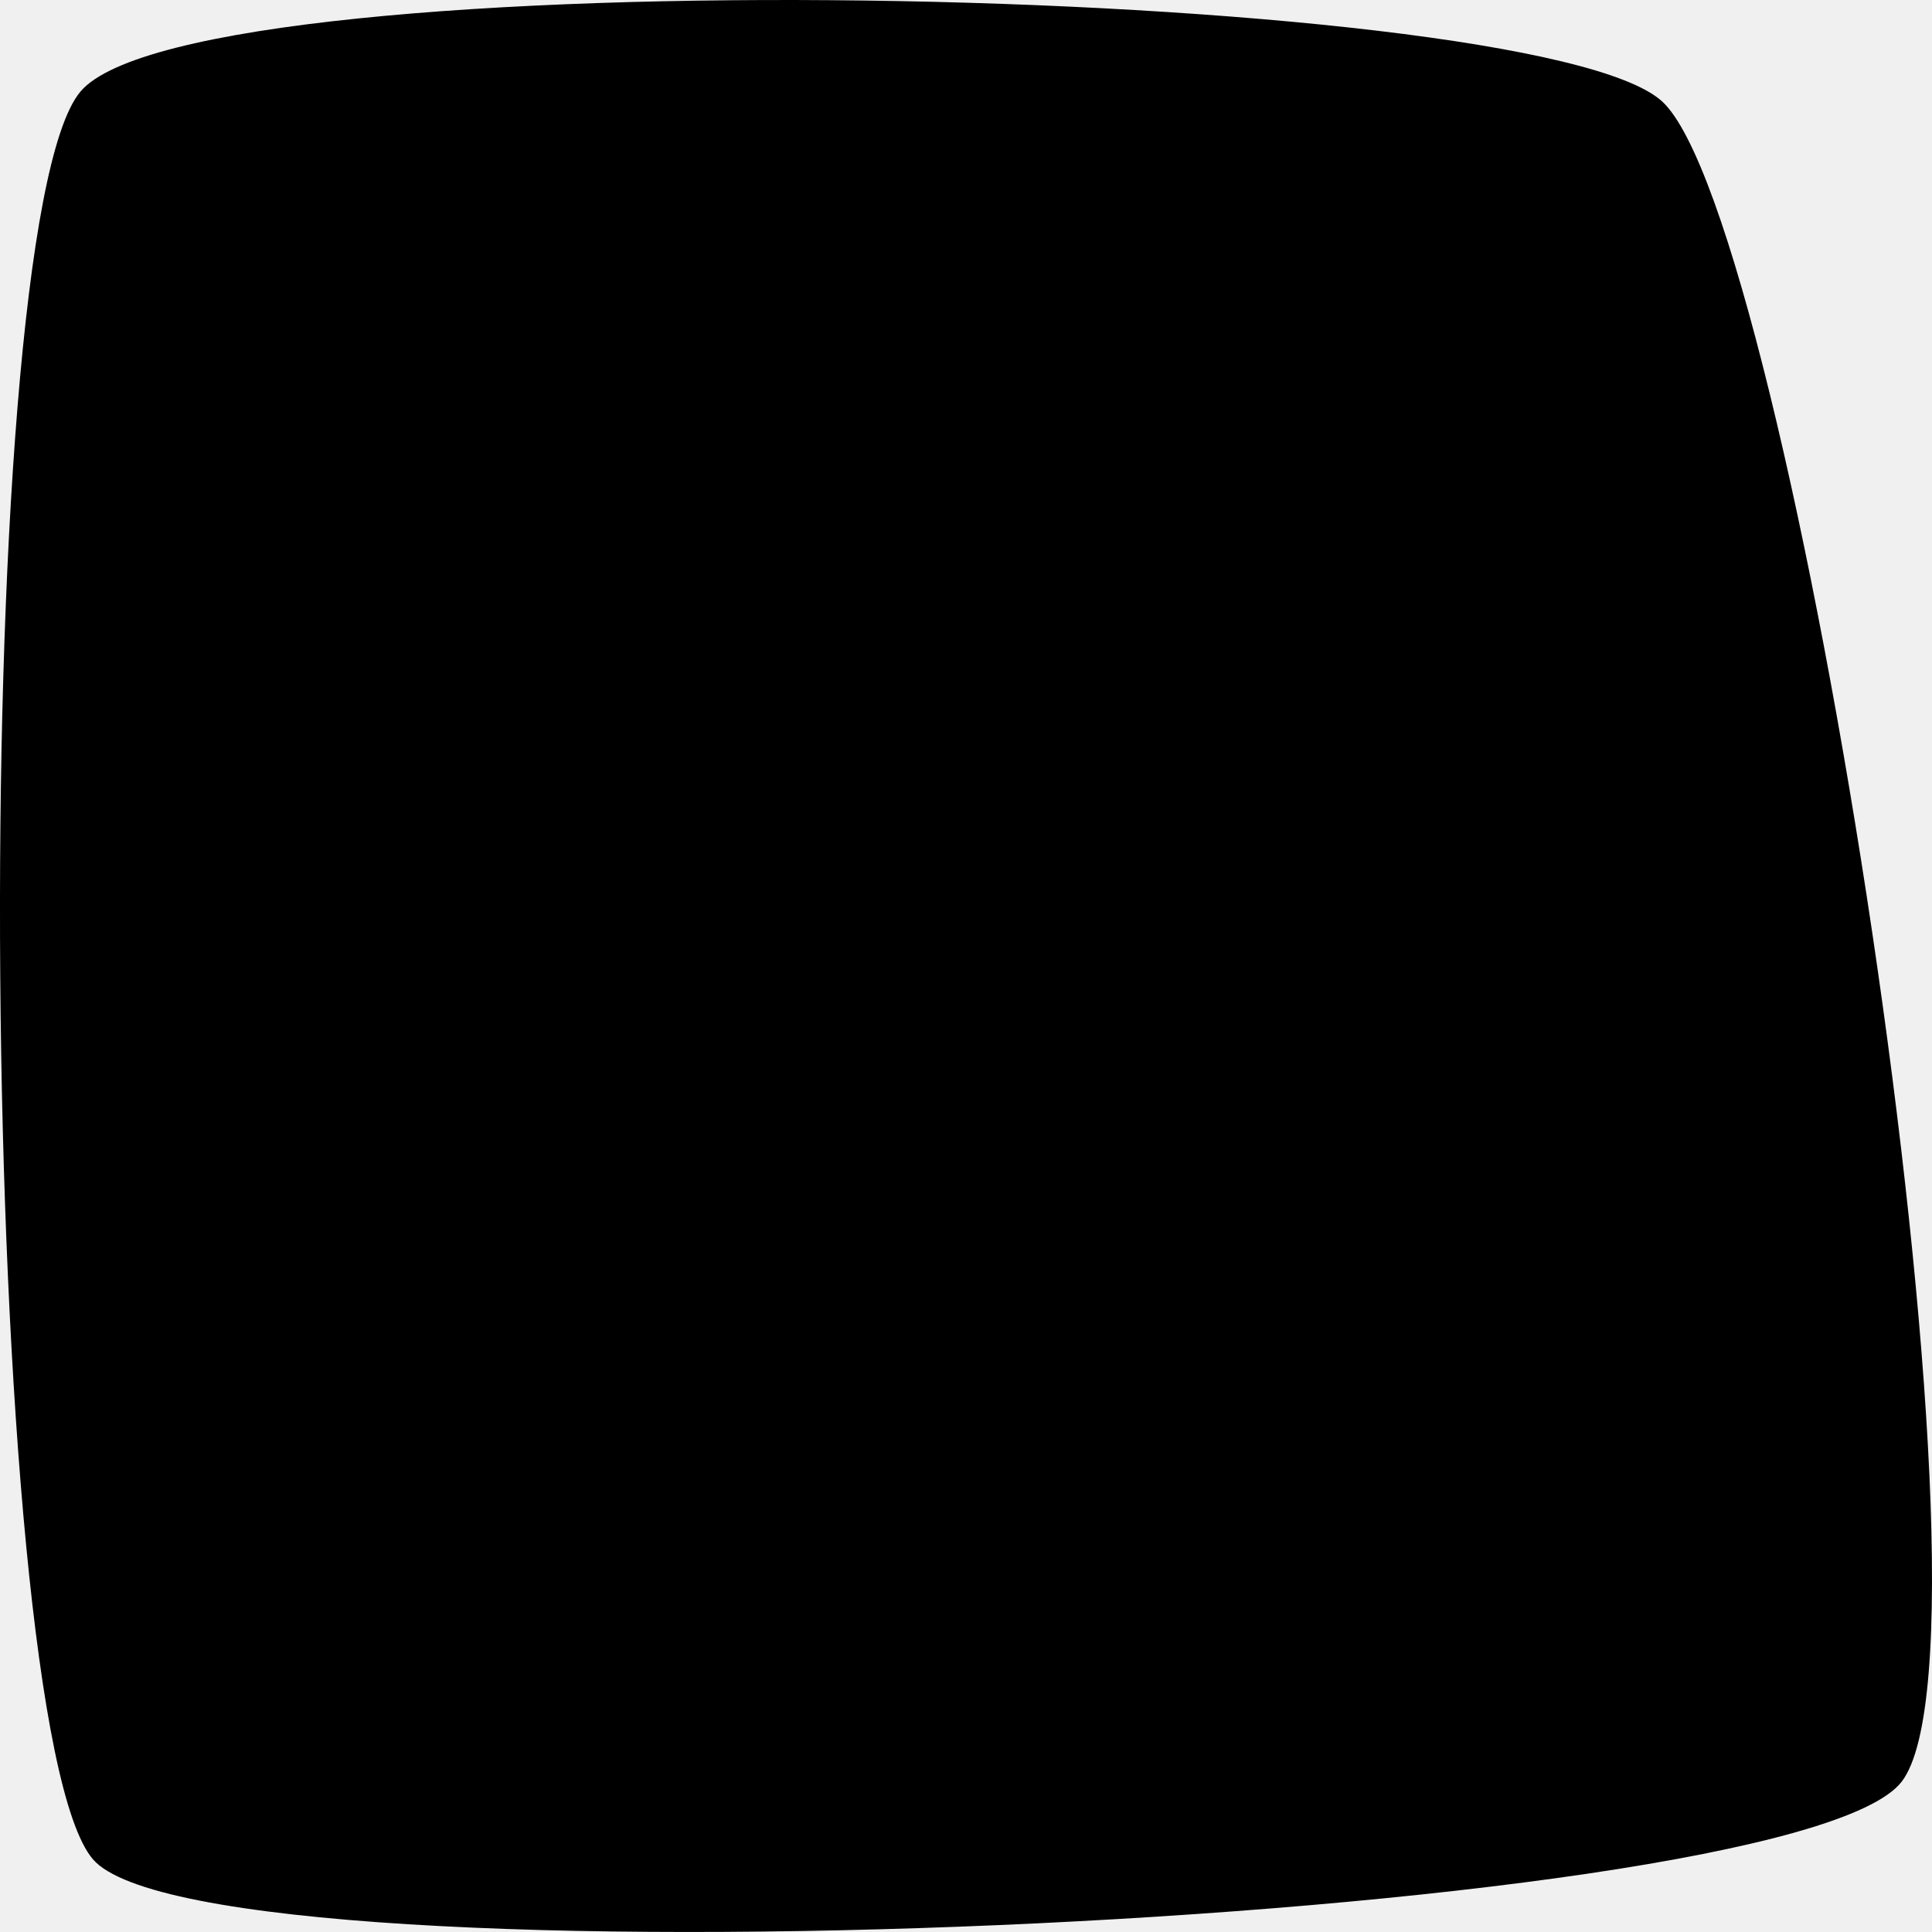
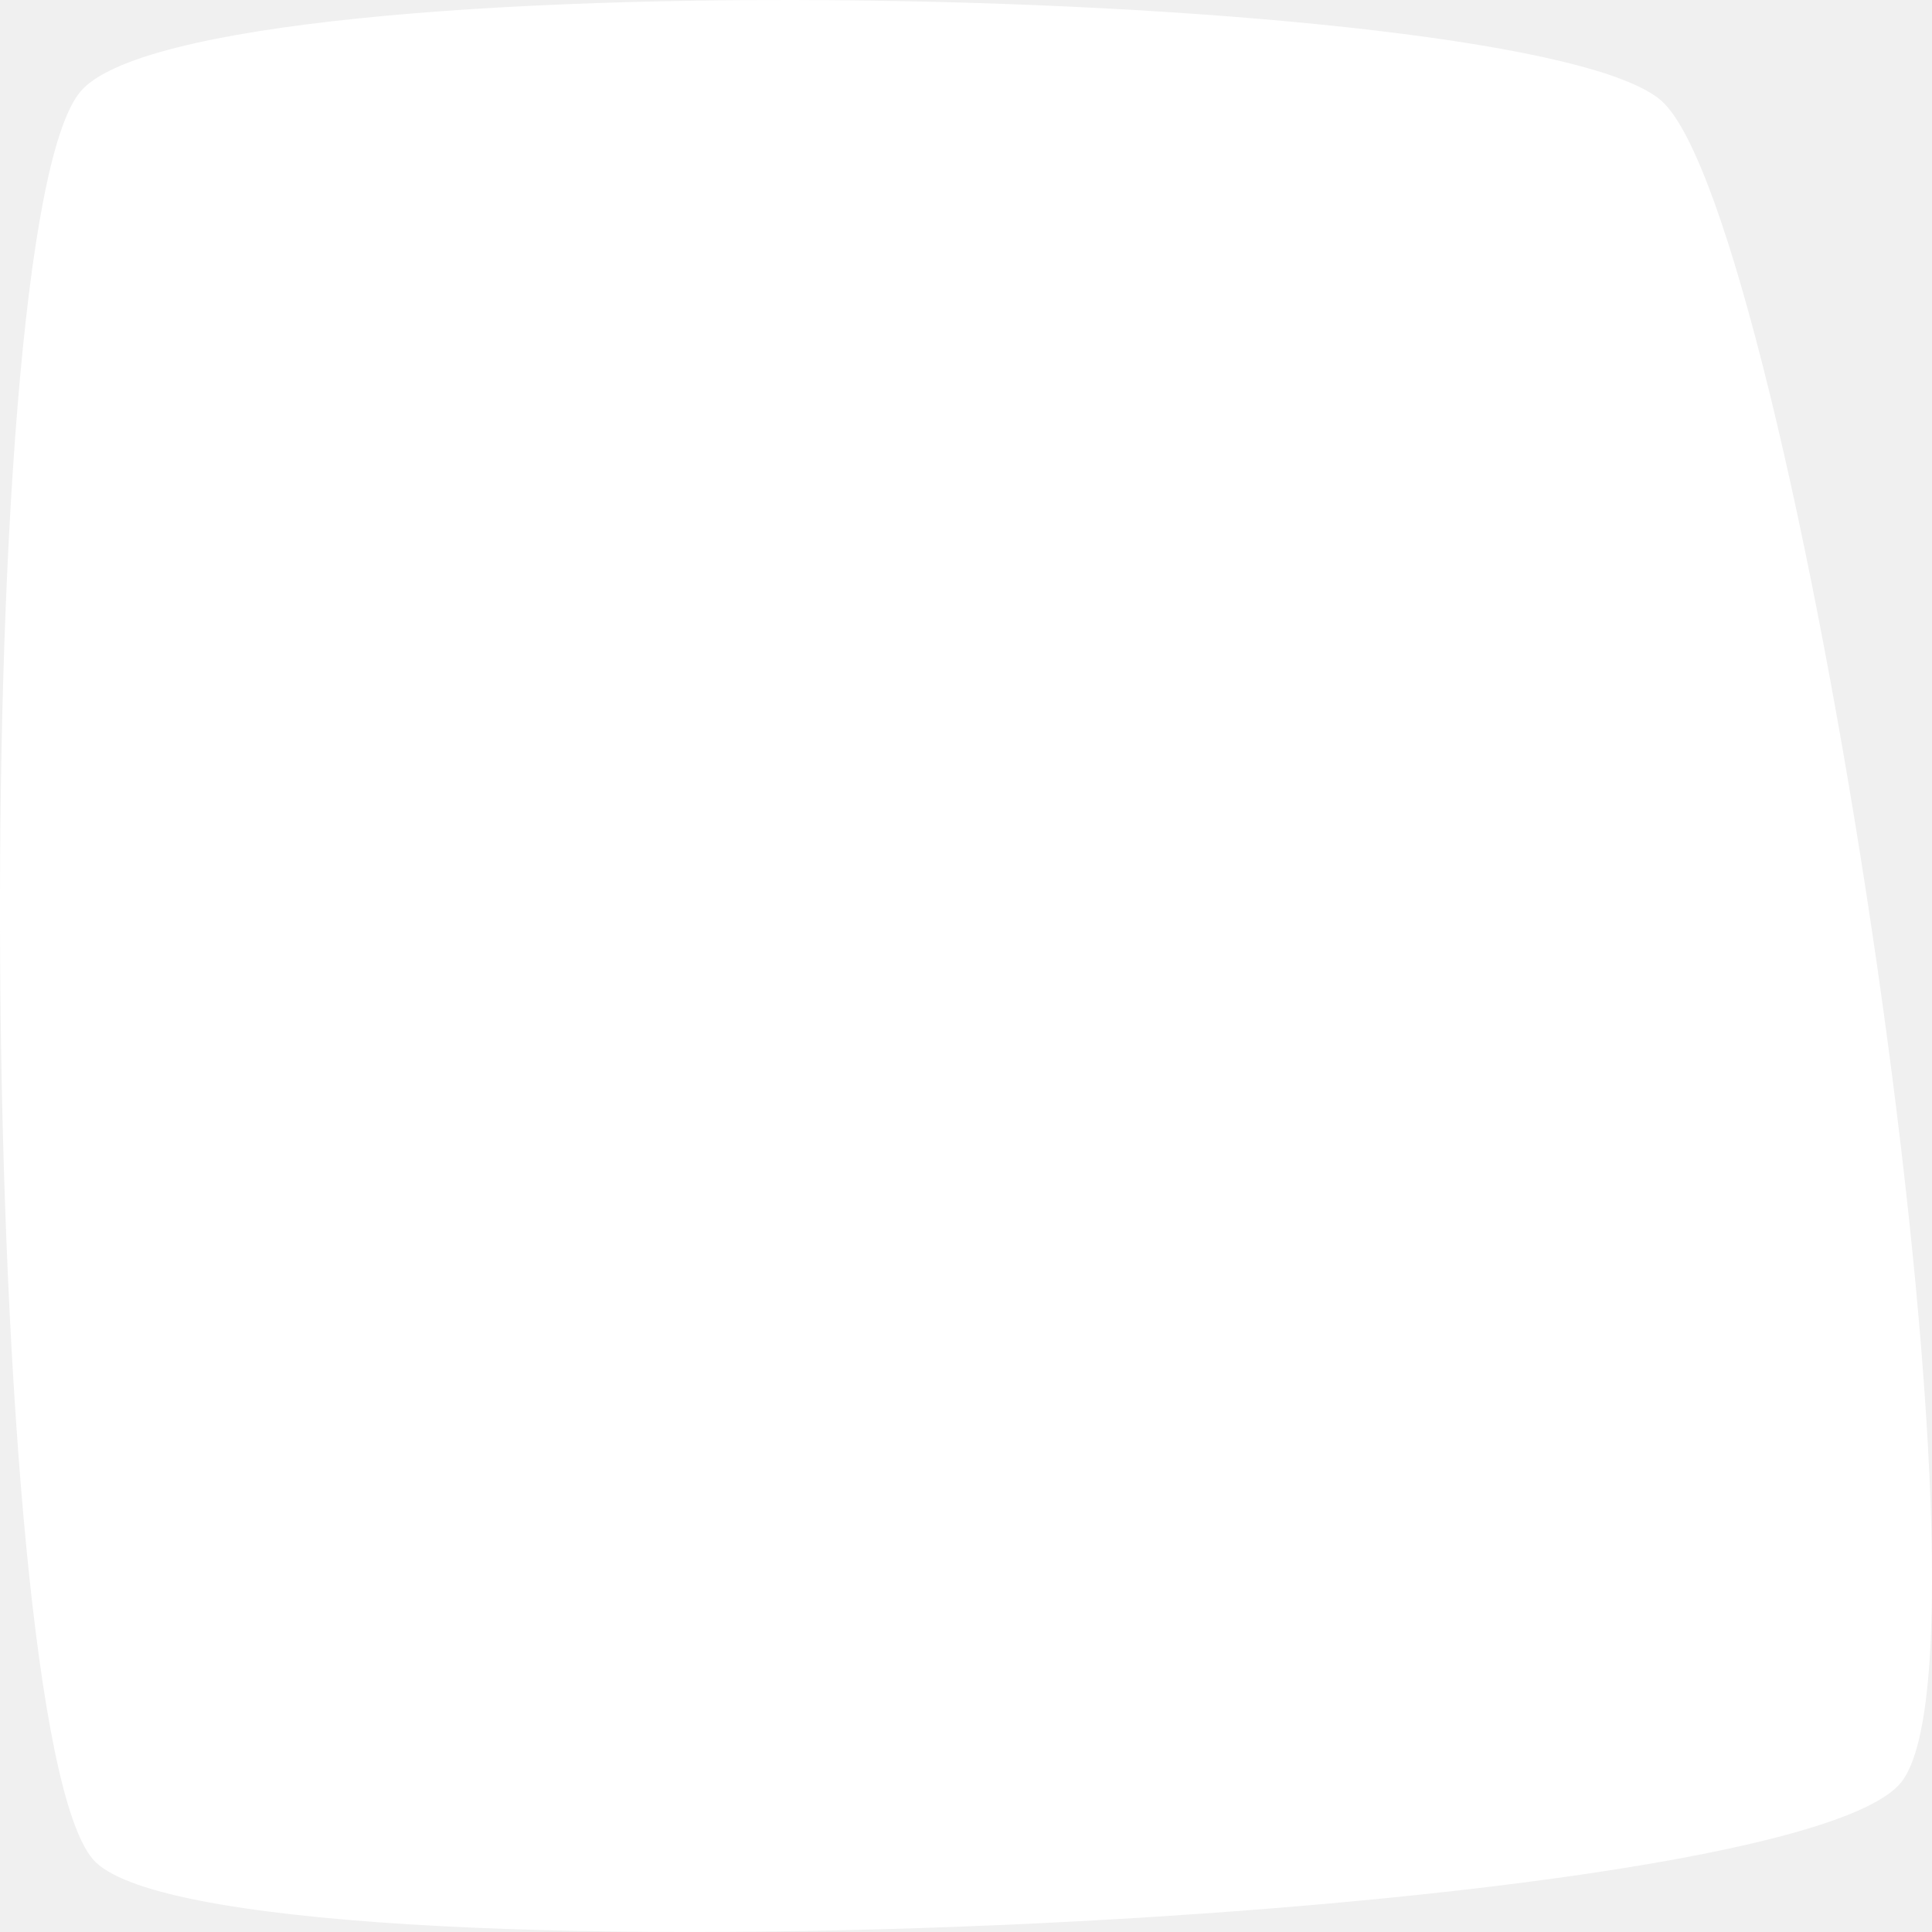
<svg xmlns="http://www.w3.org/2000/svg" viewBox="0 0 21.167 21.167">
-   <path class="ea-square" d="M20.834 19.521c-1.222 1.578-18.557 2.327-19.817.848C-.243 18.889-.382 2.516.88 1.005c1.263-1.51 15.913-1.189 17.33.106 1.416 1.295 3.846 16.833 2.624 18.41z" fill="currentColor" />
+   <path class="ea-square" d="M20.834 19.521c-1.222 1.578-18.557 2.327-19.817.848C-.243 18.889-.382 2.516.88 1.005c1.263-1.51 15.913-1.189 17.33.106 1.416 1.295 3.846 16.833 2.624 18.41z" fill="#fff" />
</svg>
